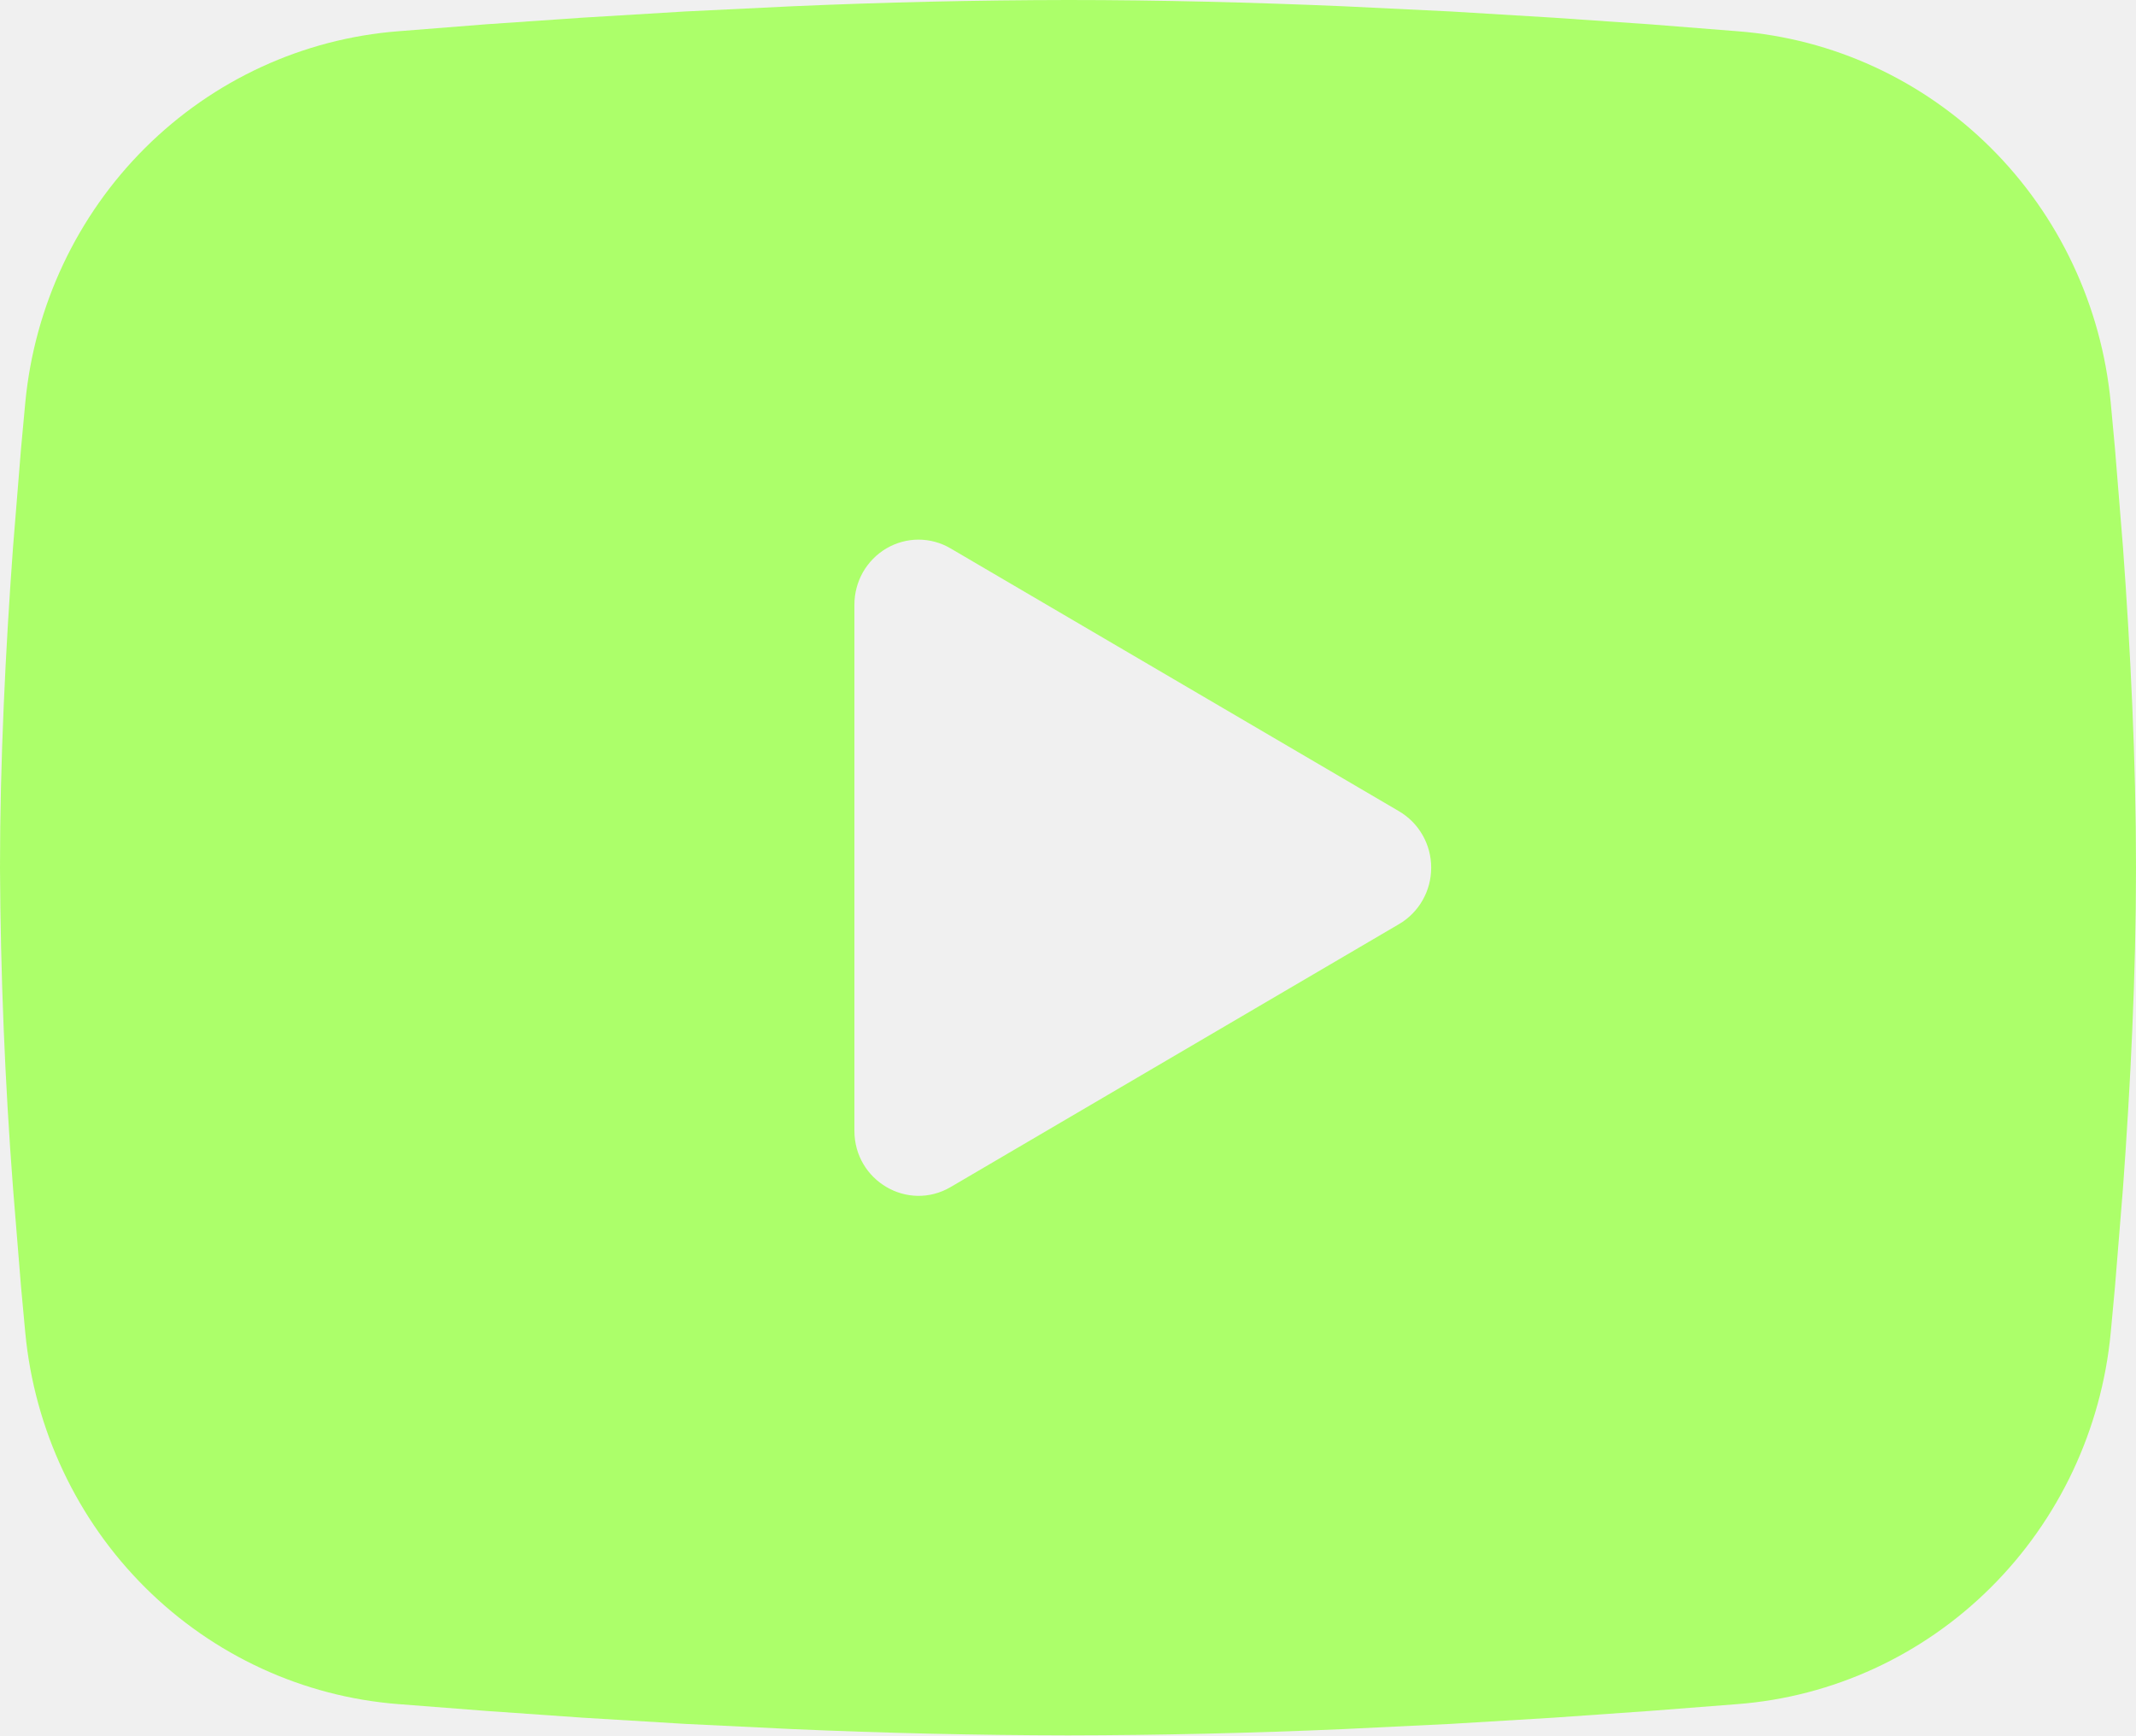
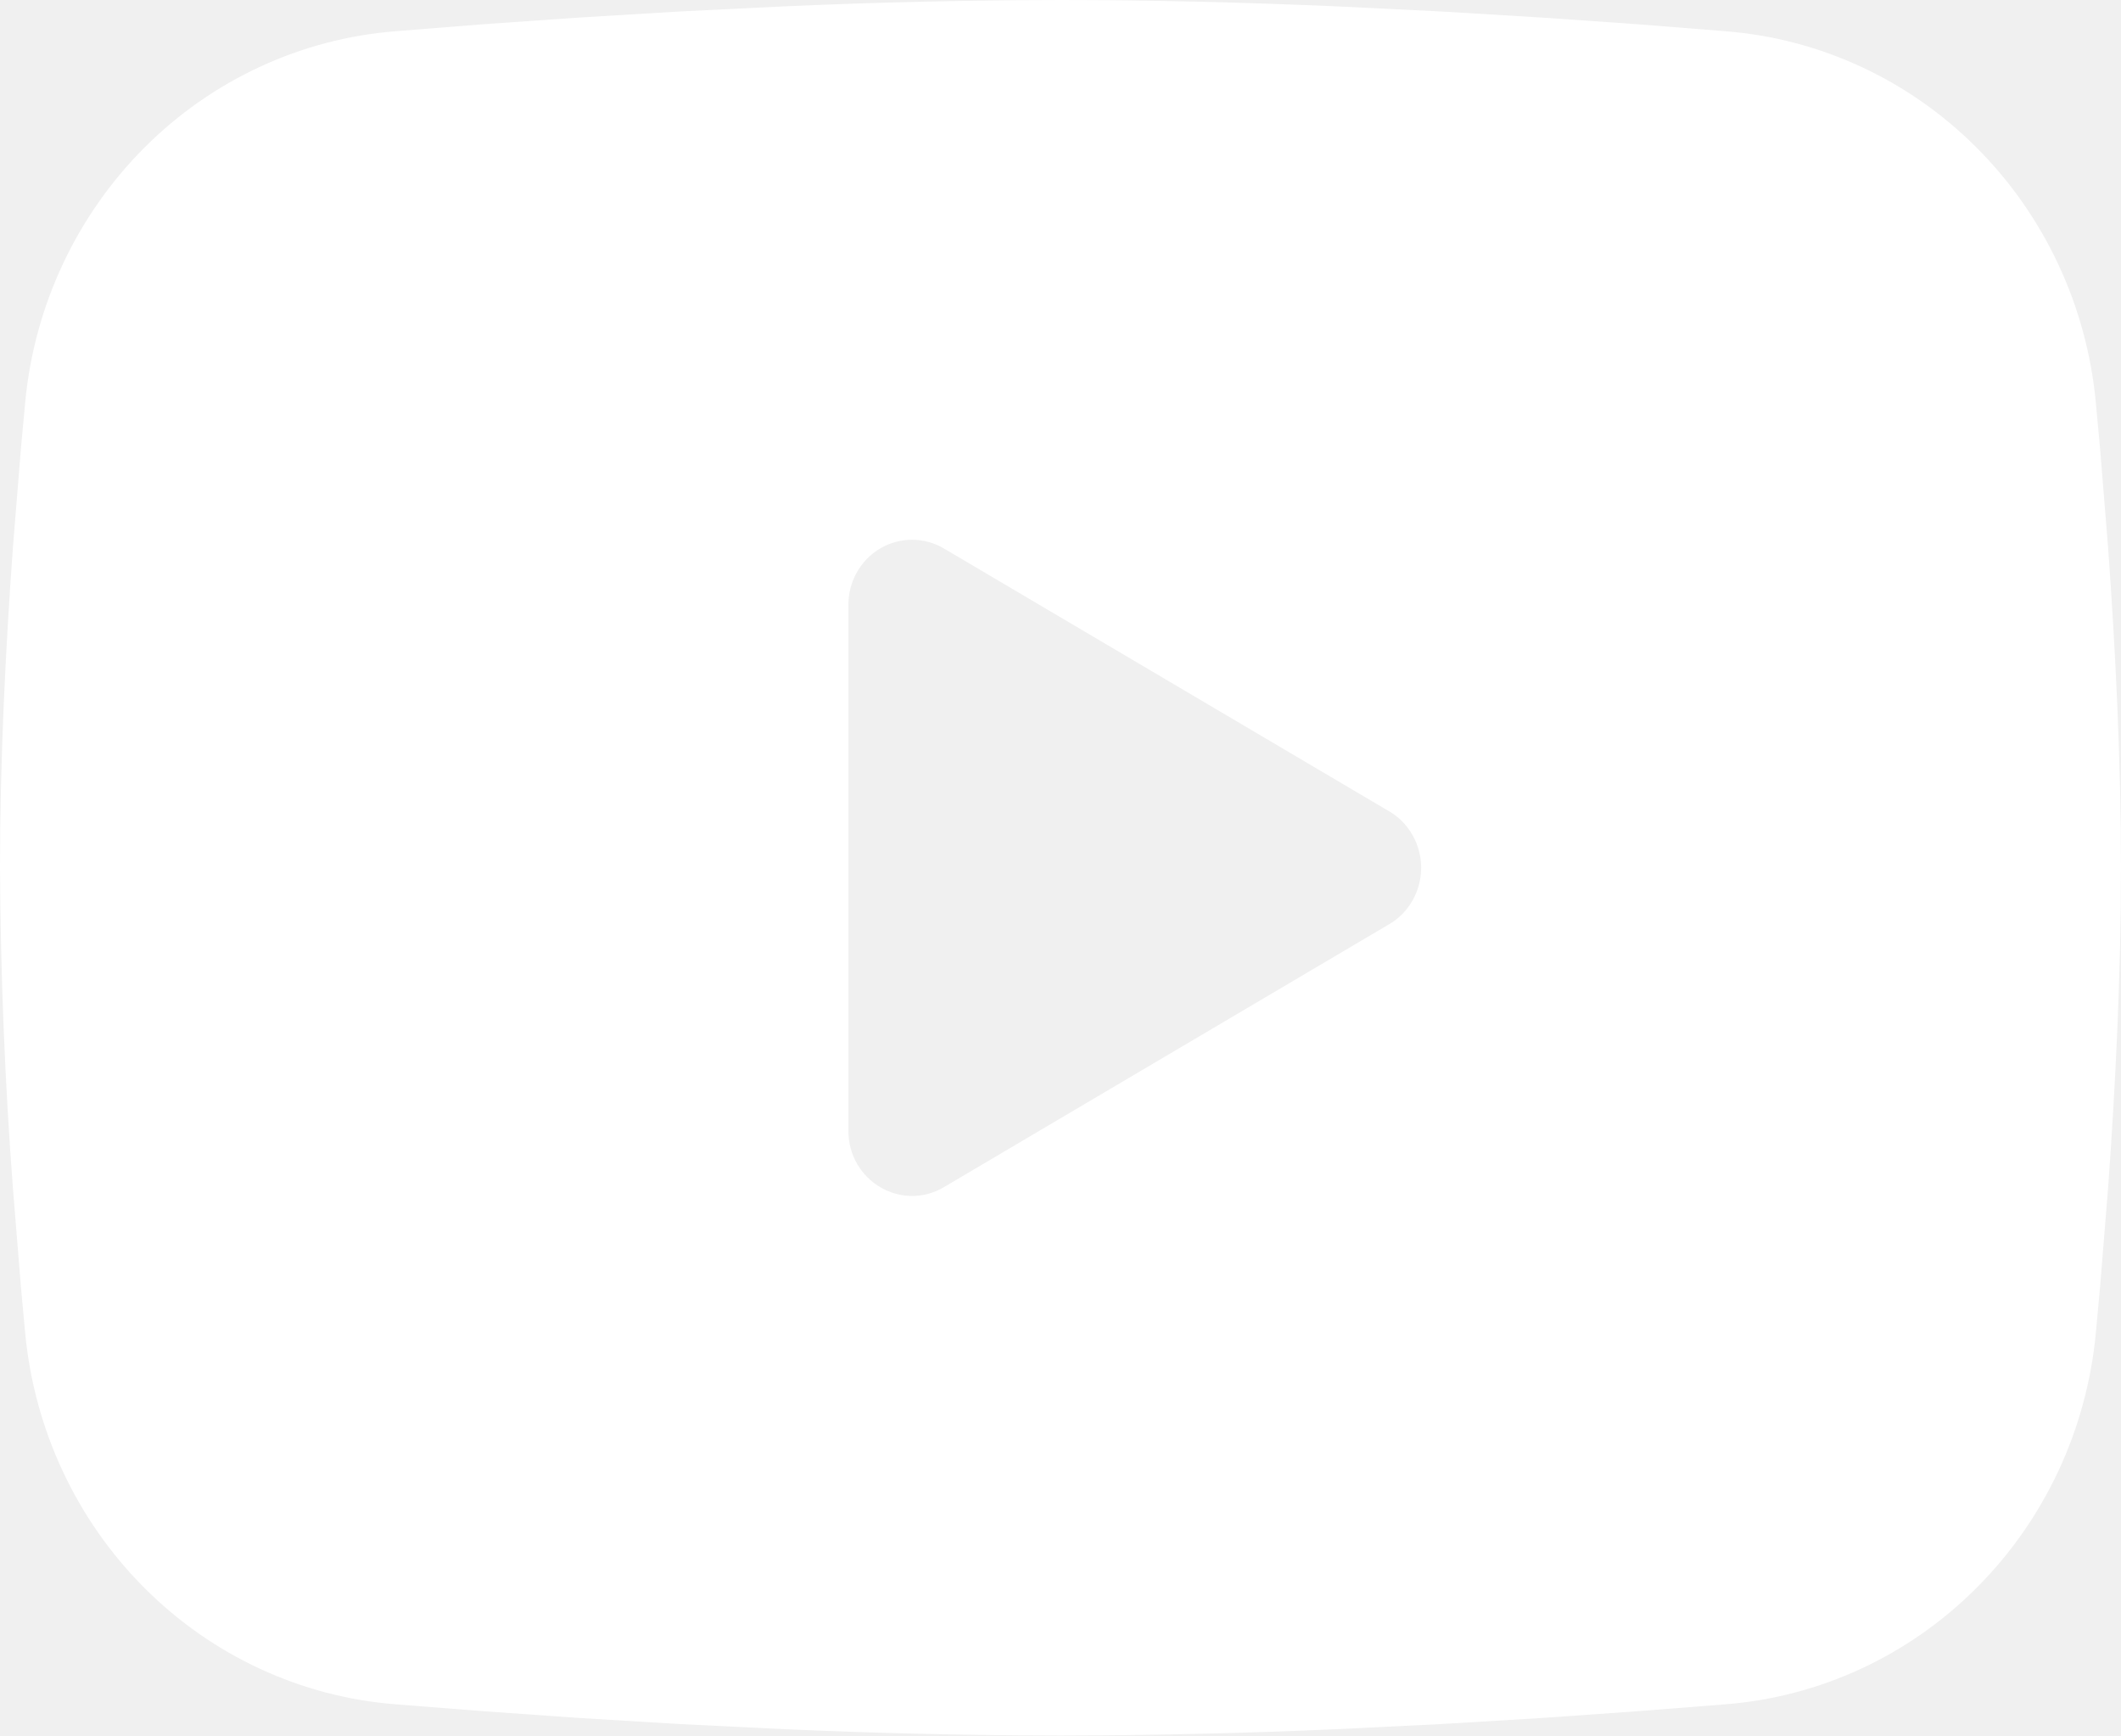
- <svg xmlns="http://www.w3.org/2000/svg" width="32" height="26" viewBox="0 0 32 26" fill="none">
-   <path fill-rule="evenodd" clip-rule="evenodd" d="M16 0C17.368 0 18.771 0.036 20.131 0.094L21.738 0.172L23.275 0.265L24.715 0.364L26.03 0.468C27.458 0.578 28.801 1.197 29.824 2.214C30.847 3.232 31.483 4.583 31.621 6.03L31.685 6.721L31.805 8.2C31.917 9.732 32 11.403 32 13C32 14.597 31.917 16.268 31.805 17.8L31.685 19.279L31.621 19.97C31.483 21.417 30.846 22.769 29.823 23.786C28.8 24.804 27.457 25.422 26.029 25.532L24.717 25.634L23.277 25.735L21.738 25.828L20.131 25.906C18.755 25.966 17.378 25.998 16 26C14.622 25.998 13.245 25.966 11.869 25.906L10.262 25.828L8.725 25.735L7.285 25.634L5.97 25.532C4.542 25.422 3.199 24.803 2.176 23.786C1.153 22.768 0.517 21.417 0.379 19.97L0.315 19.279L0.195 17.8C0.073 16.203 0.008 14.602 0 13C0 11.403 0.083 9.732 0.195 8.2L0.315 6.721L0.379 6.03C0.517 4.583 1.153 3.232 2.175 2.215C3.198 1.197 4.541 0.579 5.968 0.468L7.282 0.364L8.722 0.265L10.261 0.172L11.867 0.094C13.244 0.034 14.622 0.002 16 0ZM12.8 9.059V16.941C12.8 17.691 13.6 18.159 14.24 17.786L20.96 13.845C21.106 13.759 21.228 13.636 21.312 13.488C21.397 13.34 21.441 13.171 21.441 13C21.441 12.829 21.397 12.66 21.312 12.512C21.228 12.364 21.106 12.241 20.96 12.155L14.24 8.216C14.094 8.13 13.928 8.085 13.76 8.085C13.591 8.085 13.426 8.131 13.28 8.216C13.134 8.302 13.013 8.425 12.928 8.573C12.844 8.722 12.8 8.89 12.8 9.061V9.059Z" fill="#ACFF6A" />
+ <svg xmlns="http://www.w3.org/2000/svg" width="22" height="18" viewBox="0 0 22 18" fill="none">
+   <path fill-rule="evenodd" clip-rule="evenodd" d="M11 0C11.941 0 12.905 0.025 13.84 0.065L14.945 0.119L16.002 0.183L16.992 0.252L17.896 0.324C18.877 0.4 19.801 0.828 20.504 1.533C21.207 2.237 21.645 3.173 21.739 4.175L21.783 4.653L21.866 5.677C21.943 6.738 22 7.894 22 9C22 10.106 21.943 11.262 21.866 12.323L21.783 13.347L21.739 13.825C21.645 14.827 21.207 15.763 20.503 16.467C19.8 17.172 18.876 17.6 17.895 17.676L16.993 17.747L16.003 17.817L14.945 17.881L13.84 17.935C12.894 17.977 11.947 17.998 11 18C10.053 17.998 9.106 17.977 8.16 17.935L7.055 17.881L5.998 17.817L5.008 17.747L4.104 17.676C3.123 17.6 2.199 17.172 1.496 16.467C0.793 15.763 0.356 14.827 0.261 13.825L0.217 13.347L0.134 12.323C0.05 11.217 0.006 10.109 0 9C0 7.894 0.057 6.738 0.134 5.677L0.217 4.653L0.261 4.175C0.355 3.173 0.793 2.238 1.496 1.533C2.198 0.829 3.122 0.401 4.103 0.324L5.006 0.252L5.996 0.183L7.054 0.119L8.159 0.065C9.105 0.023 10.053 0.002 11 0ZM8.8 6.272V11.728C8.8 12.248 9.35 12.572 9.79 12.313L14.41 9.585C14.511 9.526 14.594 9.441 14.652 9.338C14.71 9.235 14.741 9.119 14.741 9C14.741 8.881 14.71 8.765 14.652 8.662C14.594 8.559 14.511 8.474 14.41 8.415L9.79 5.688C9.69 5.629 9.576 5.598 9.46 5.598C9.344 5.598 9.23 5.629 9.13 5.688C9.029 5.747 8.946 5.833 8.888 5.935C8.83 6.038 8.8 6.154 8.8 6.273V6.272Z" fill="white" />
</svg>
